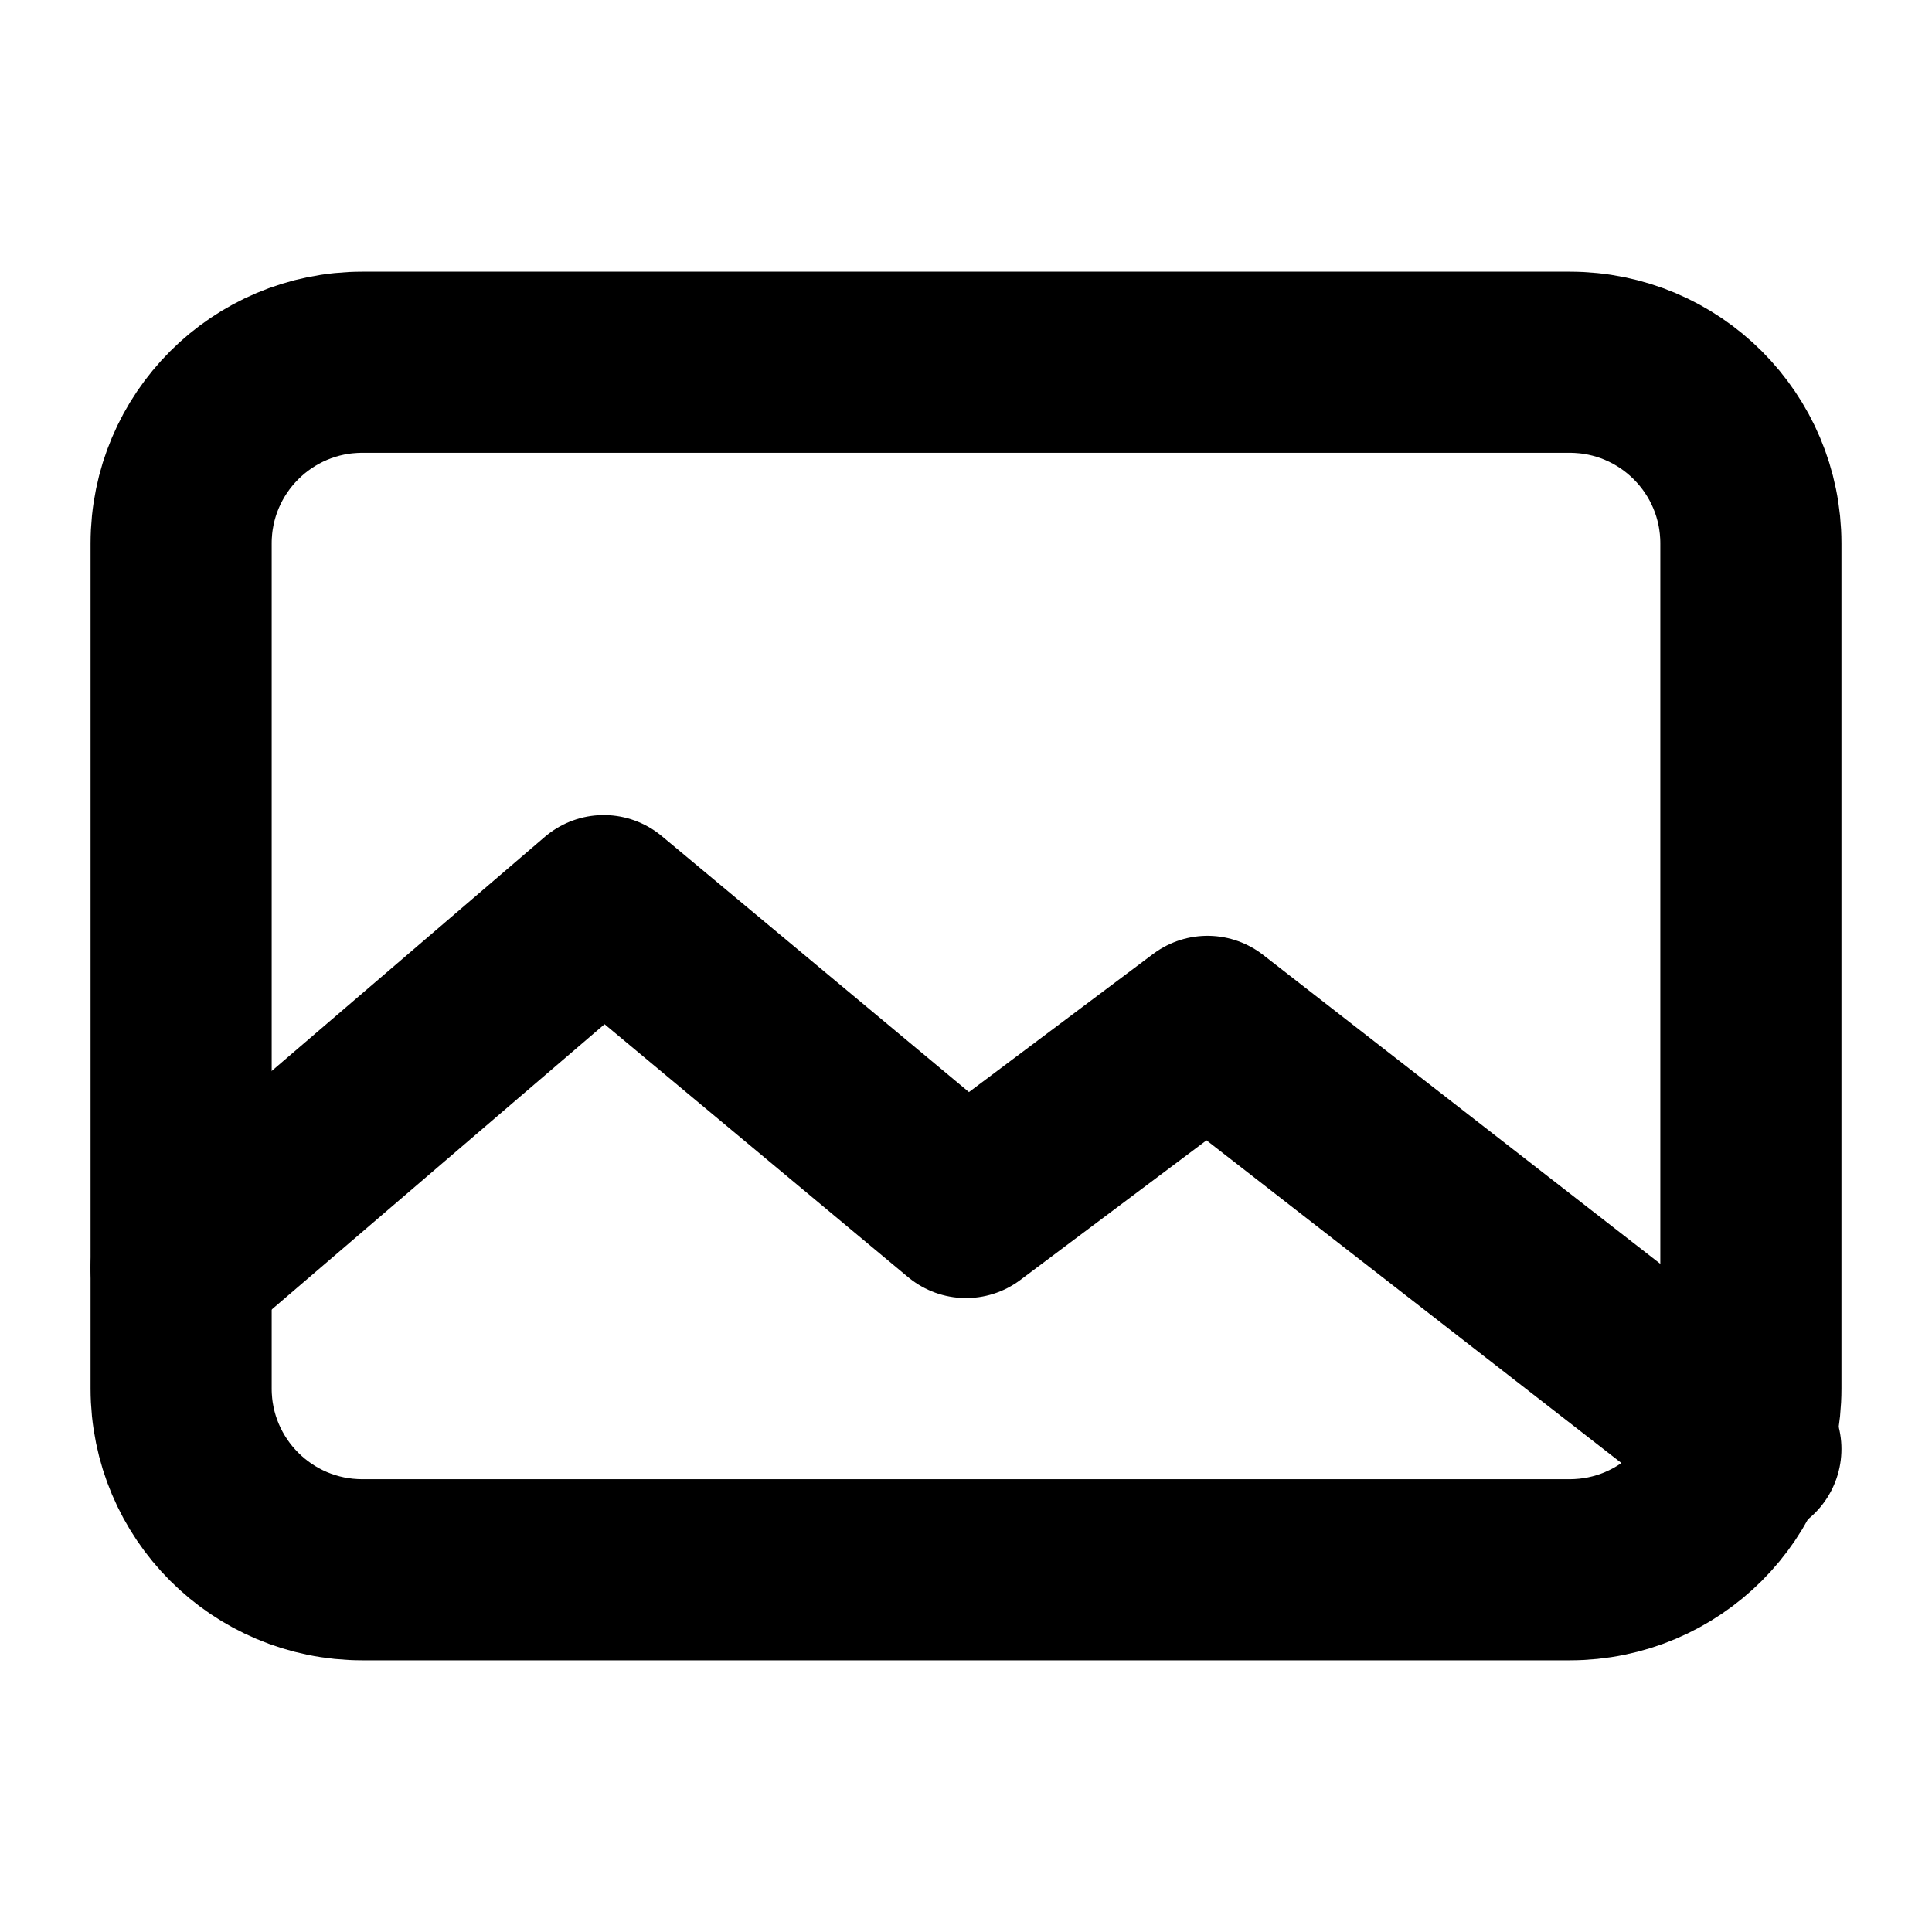
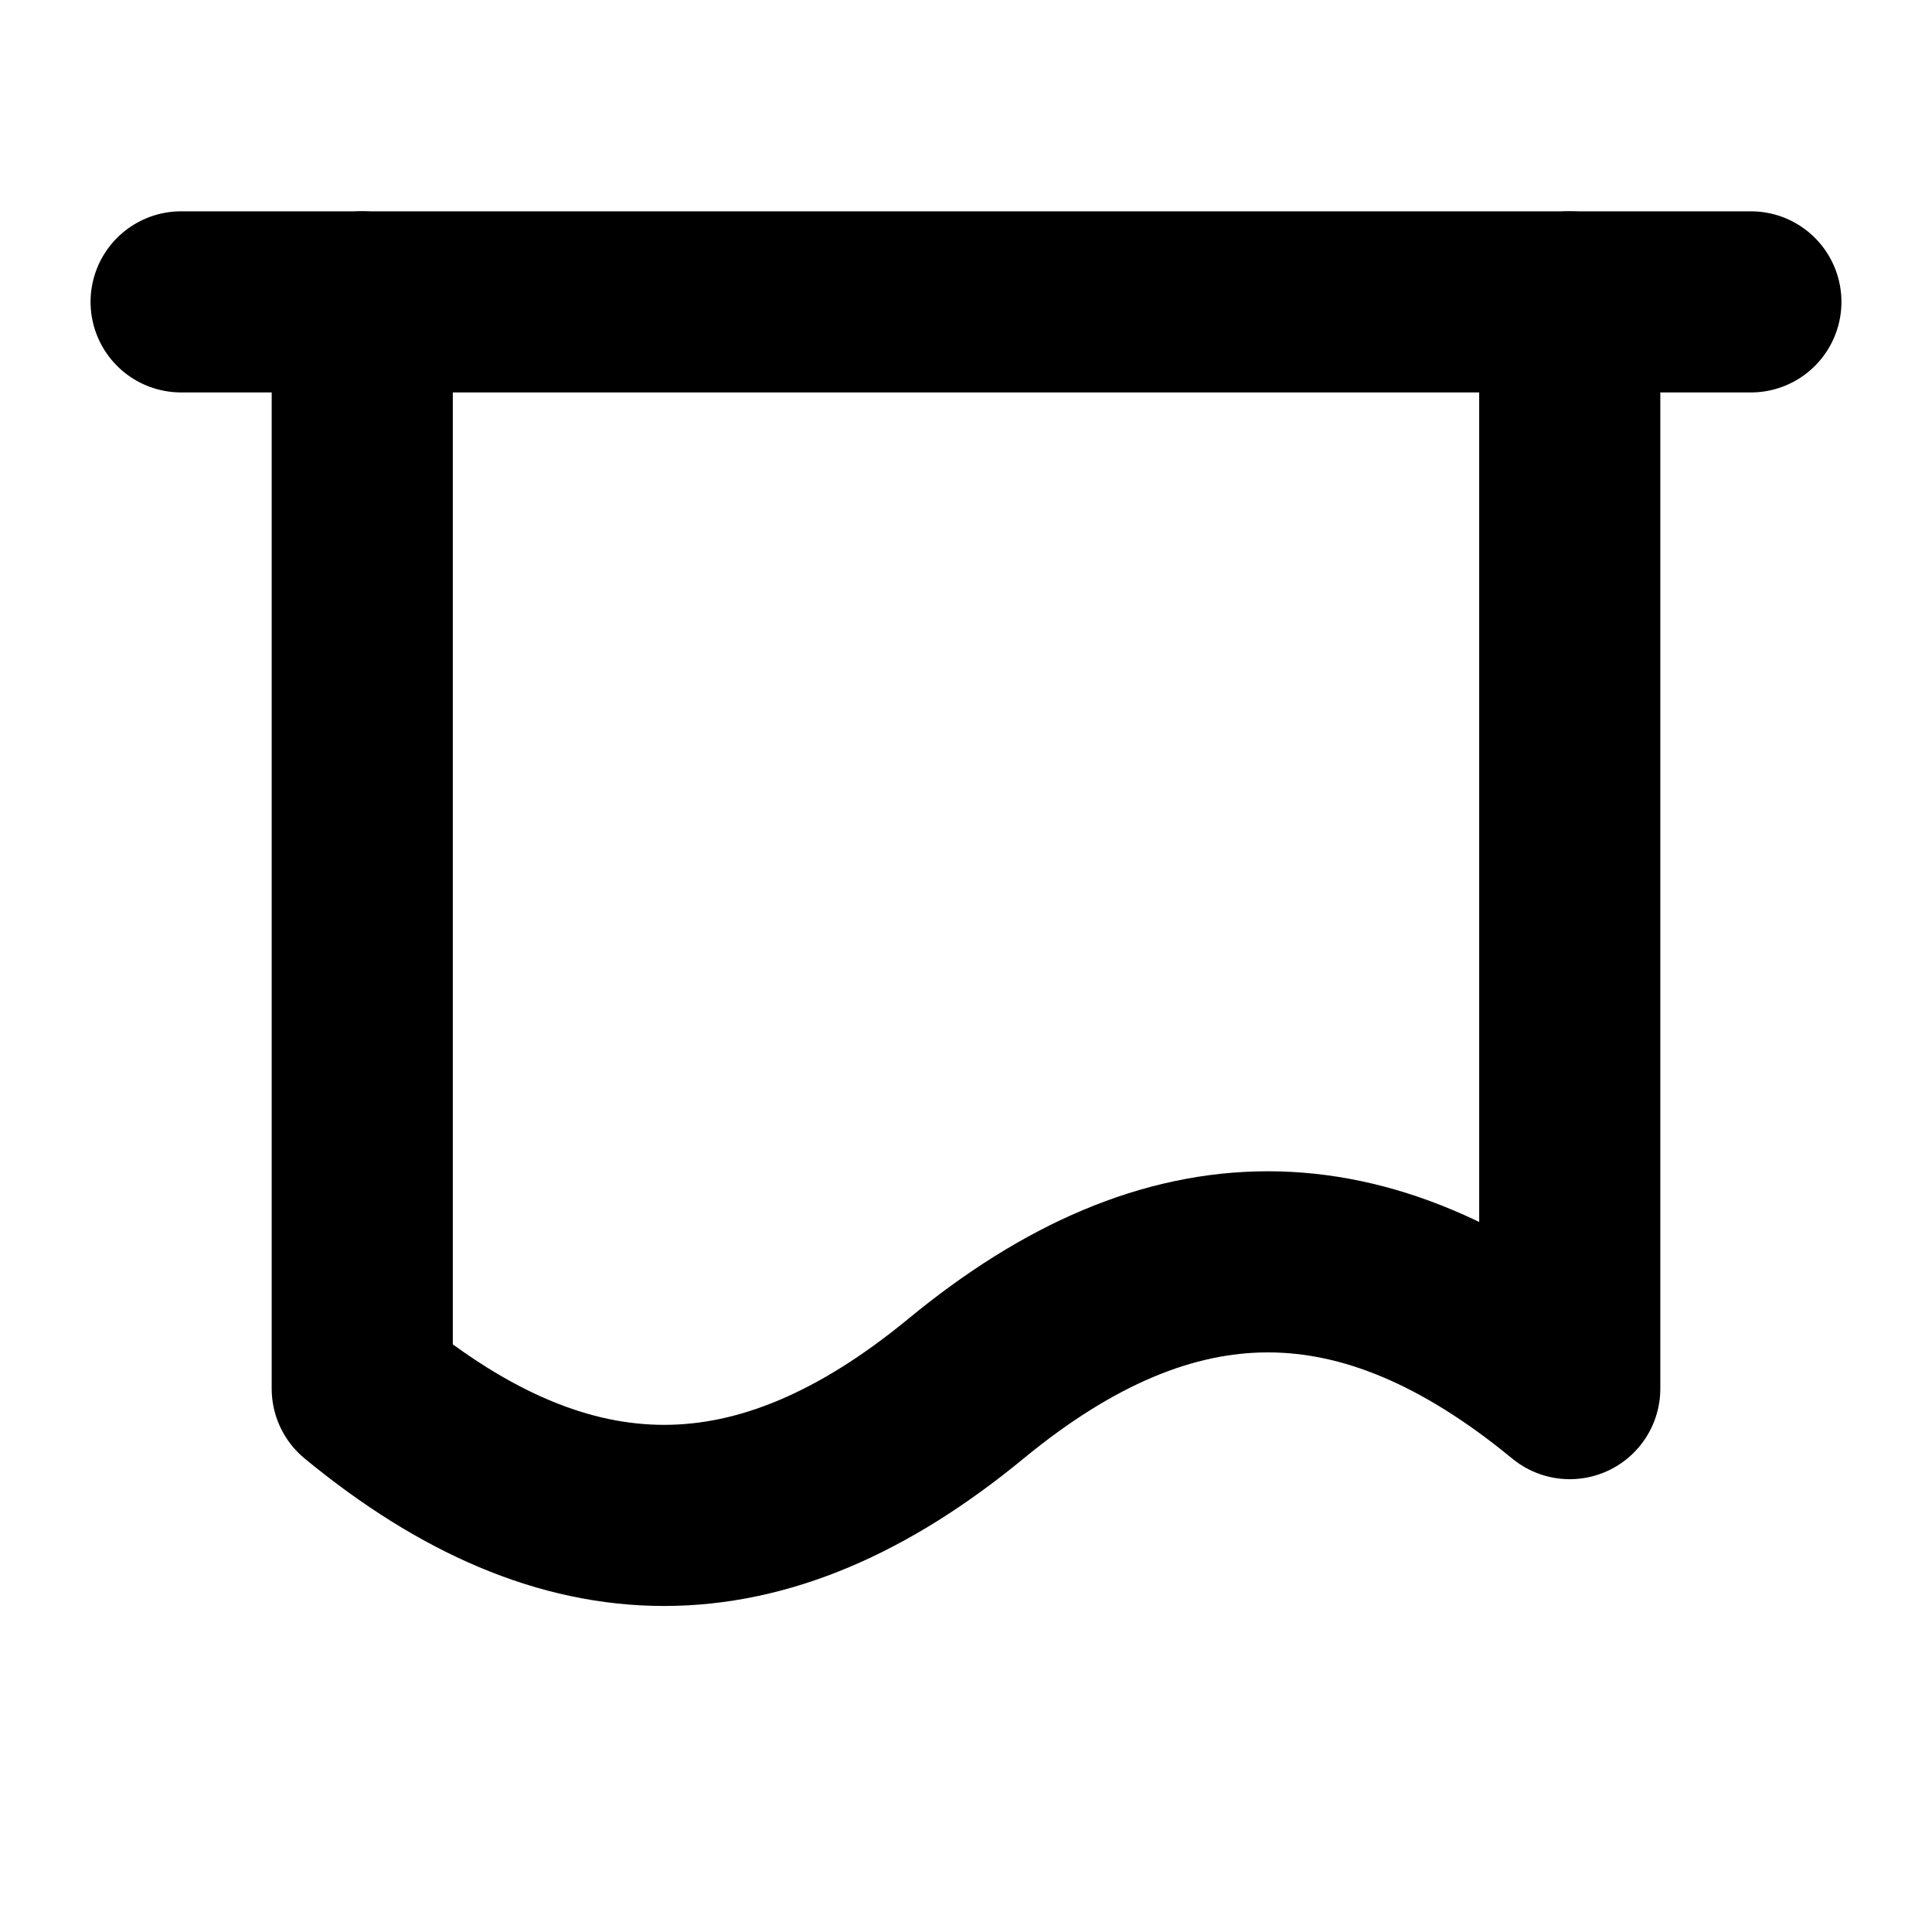
<svg xmlns="http://www.w3.org/2000/svg" width="16" height="16" viewBox="0 0 16 16" fill="none" stroke="currentColor" stroke-width="1.5" stroke-linecap="round" stroke-linejoin="round">
-   <path d="M3 3h10a1.5 1.5 0 0 1 1.5 1.5v7a1.5 1.5 0 0 1 -1.5 1.5h-10a1.5 1.5 0 0 1 -1.5 -1.5v-7a1.5 1.5 0 0 1 1.5 -1.5z" />
-   <path d="M1.5 10.5l3.5-3 3 2.5 2-1.5 4.5 3.5" />
+   <path d="M1.5 2.5h13" />
+   <path d="M3 2.5v9c1.7 1.4 3.3 1.4 5 0s3.3-1.4 5 0v-9" />
</svg>
